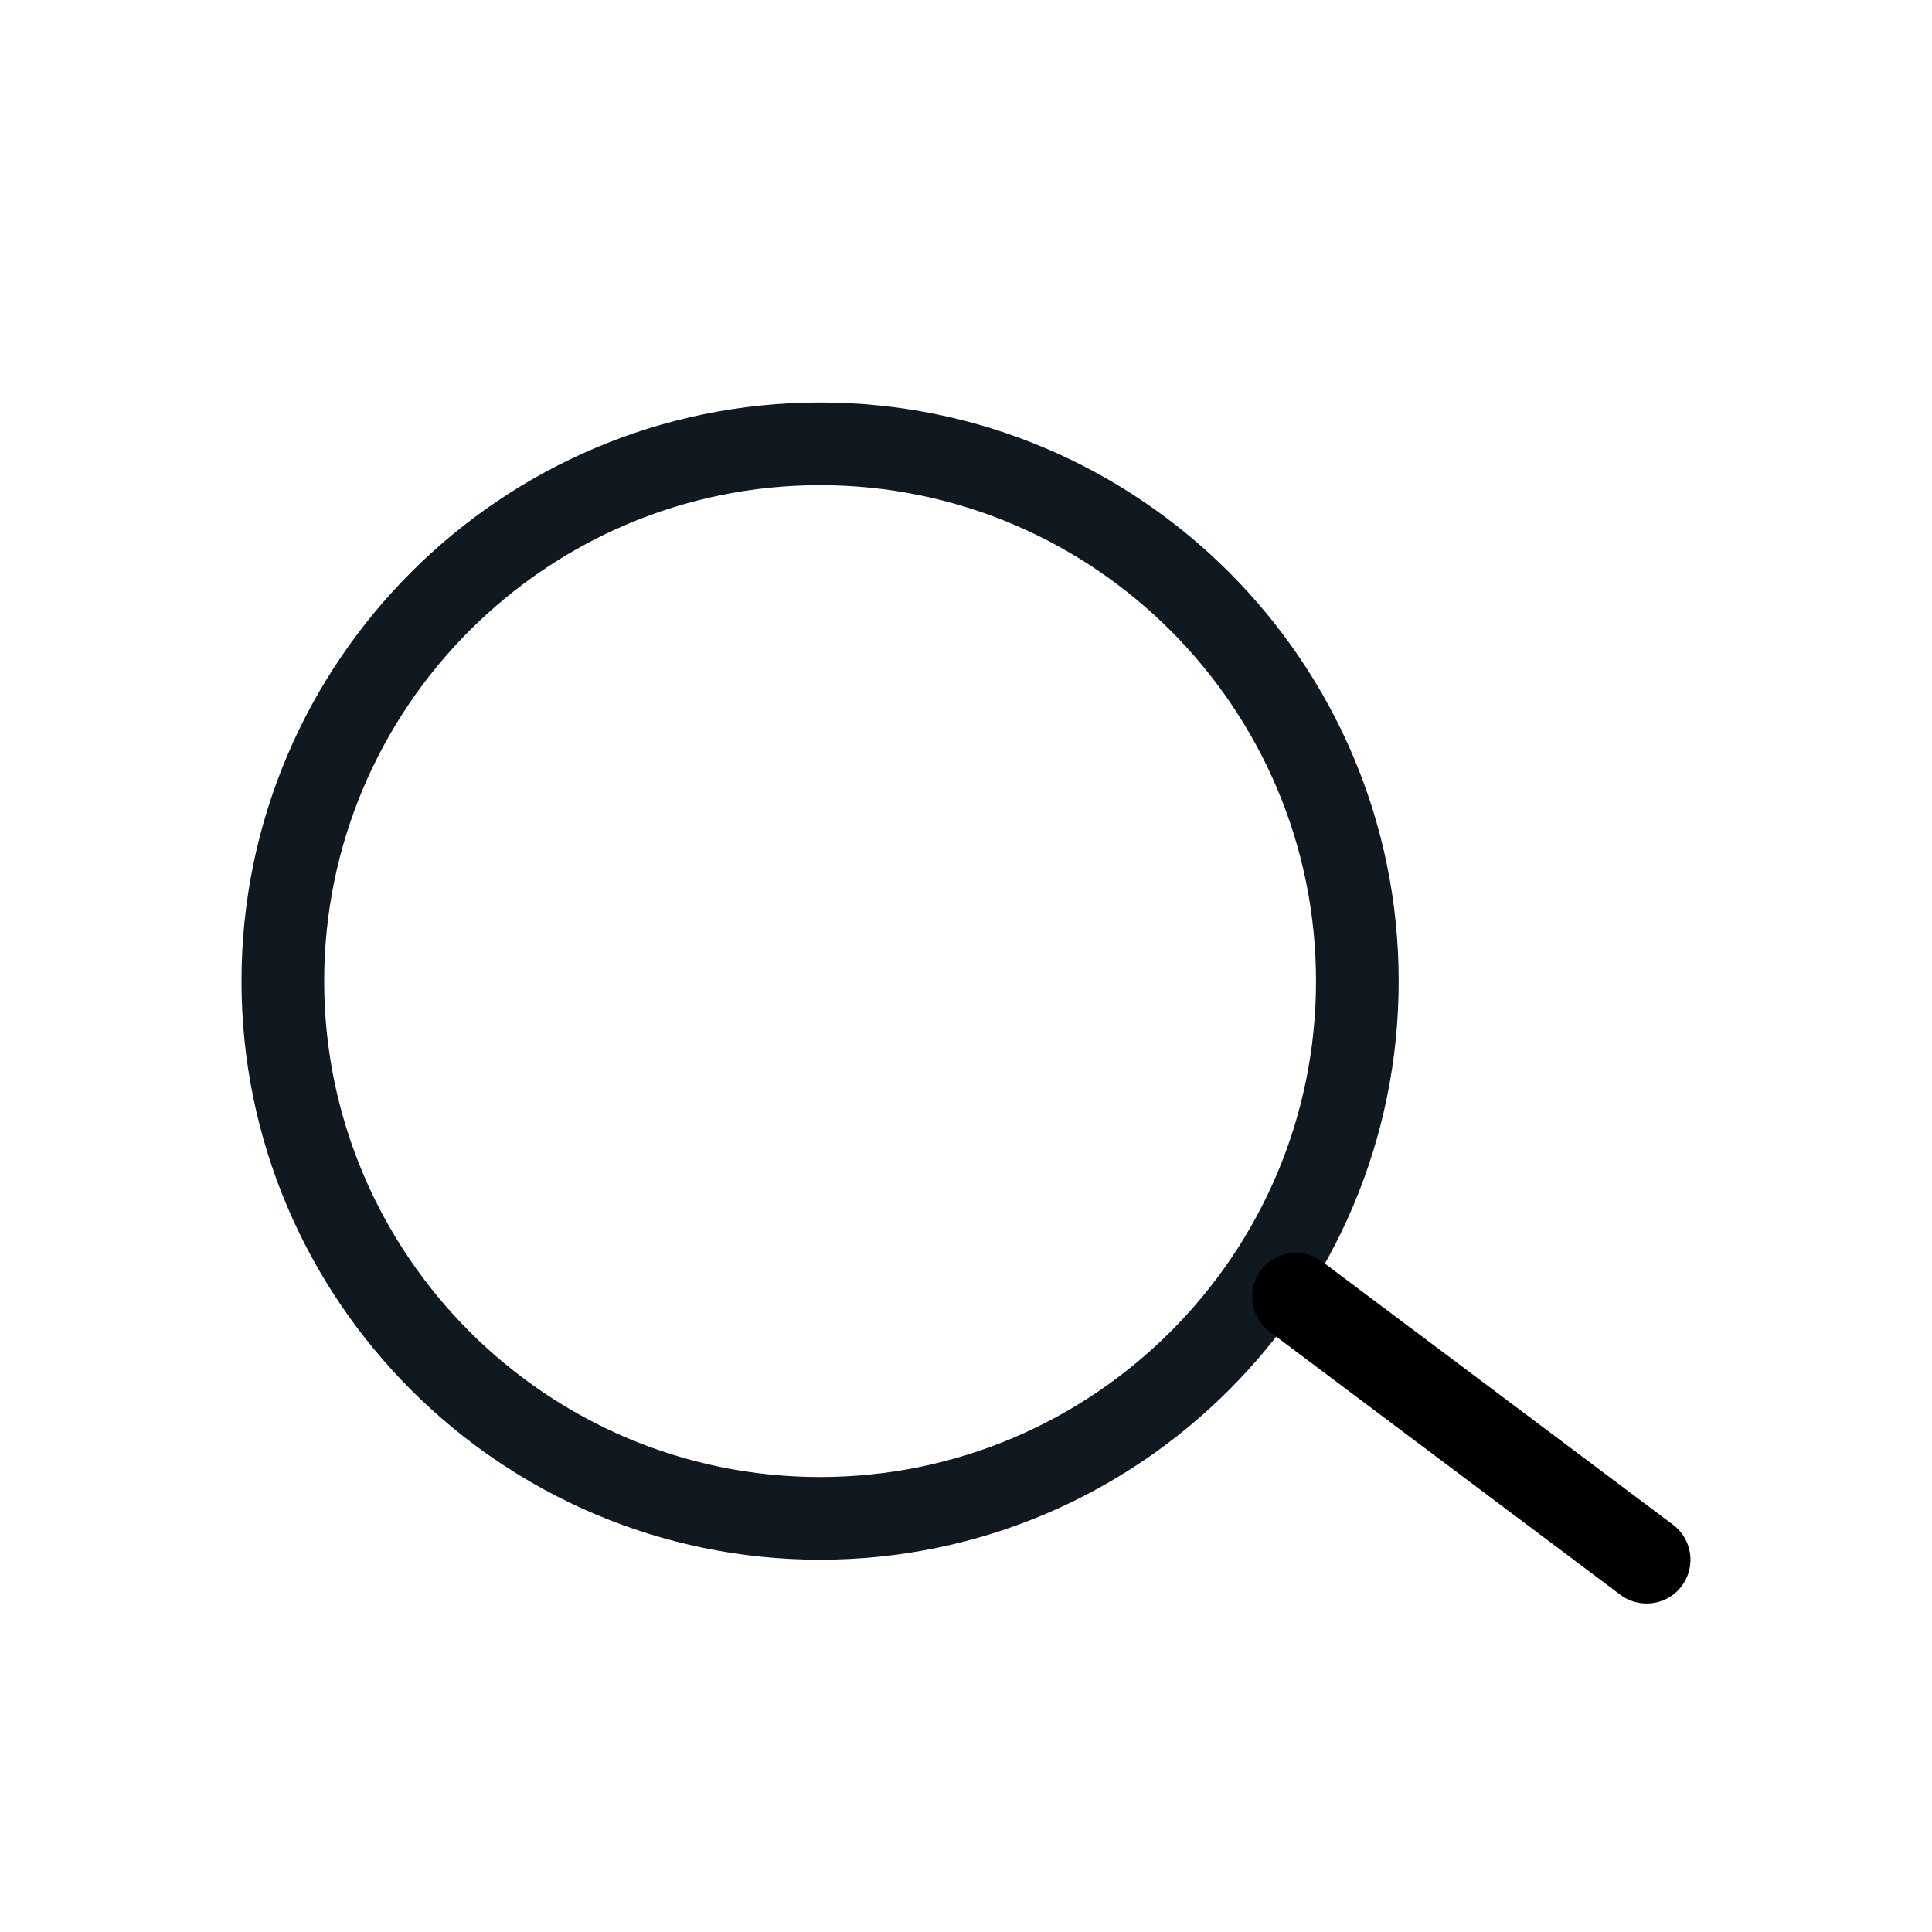
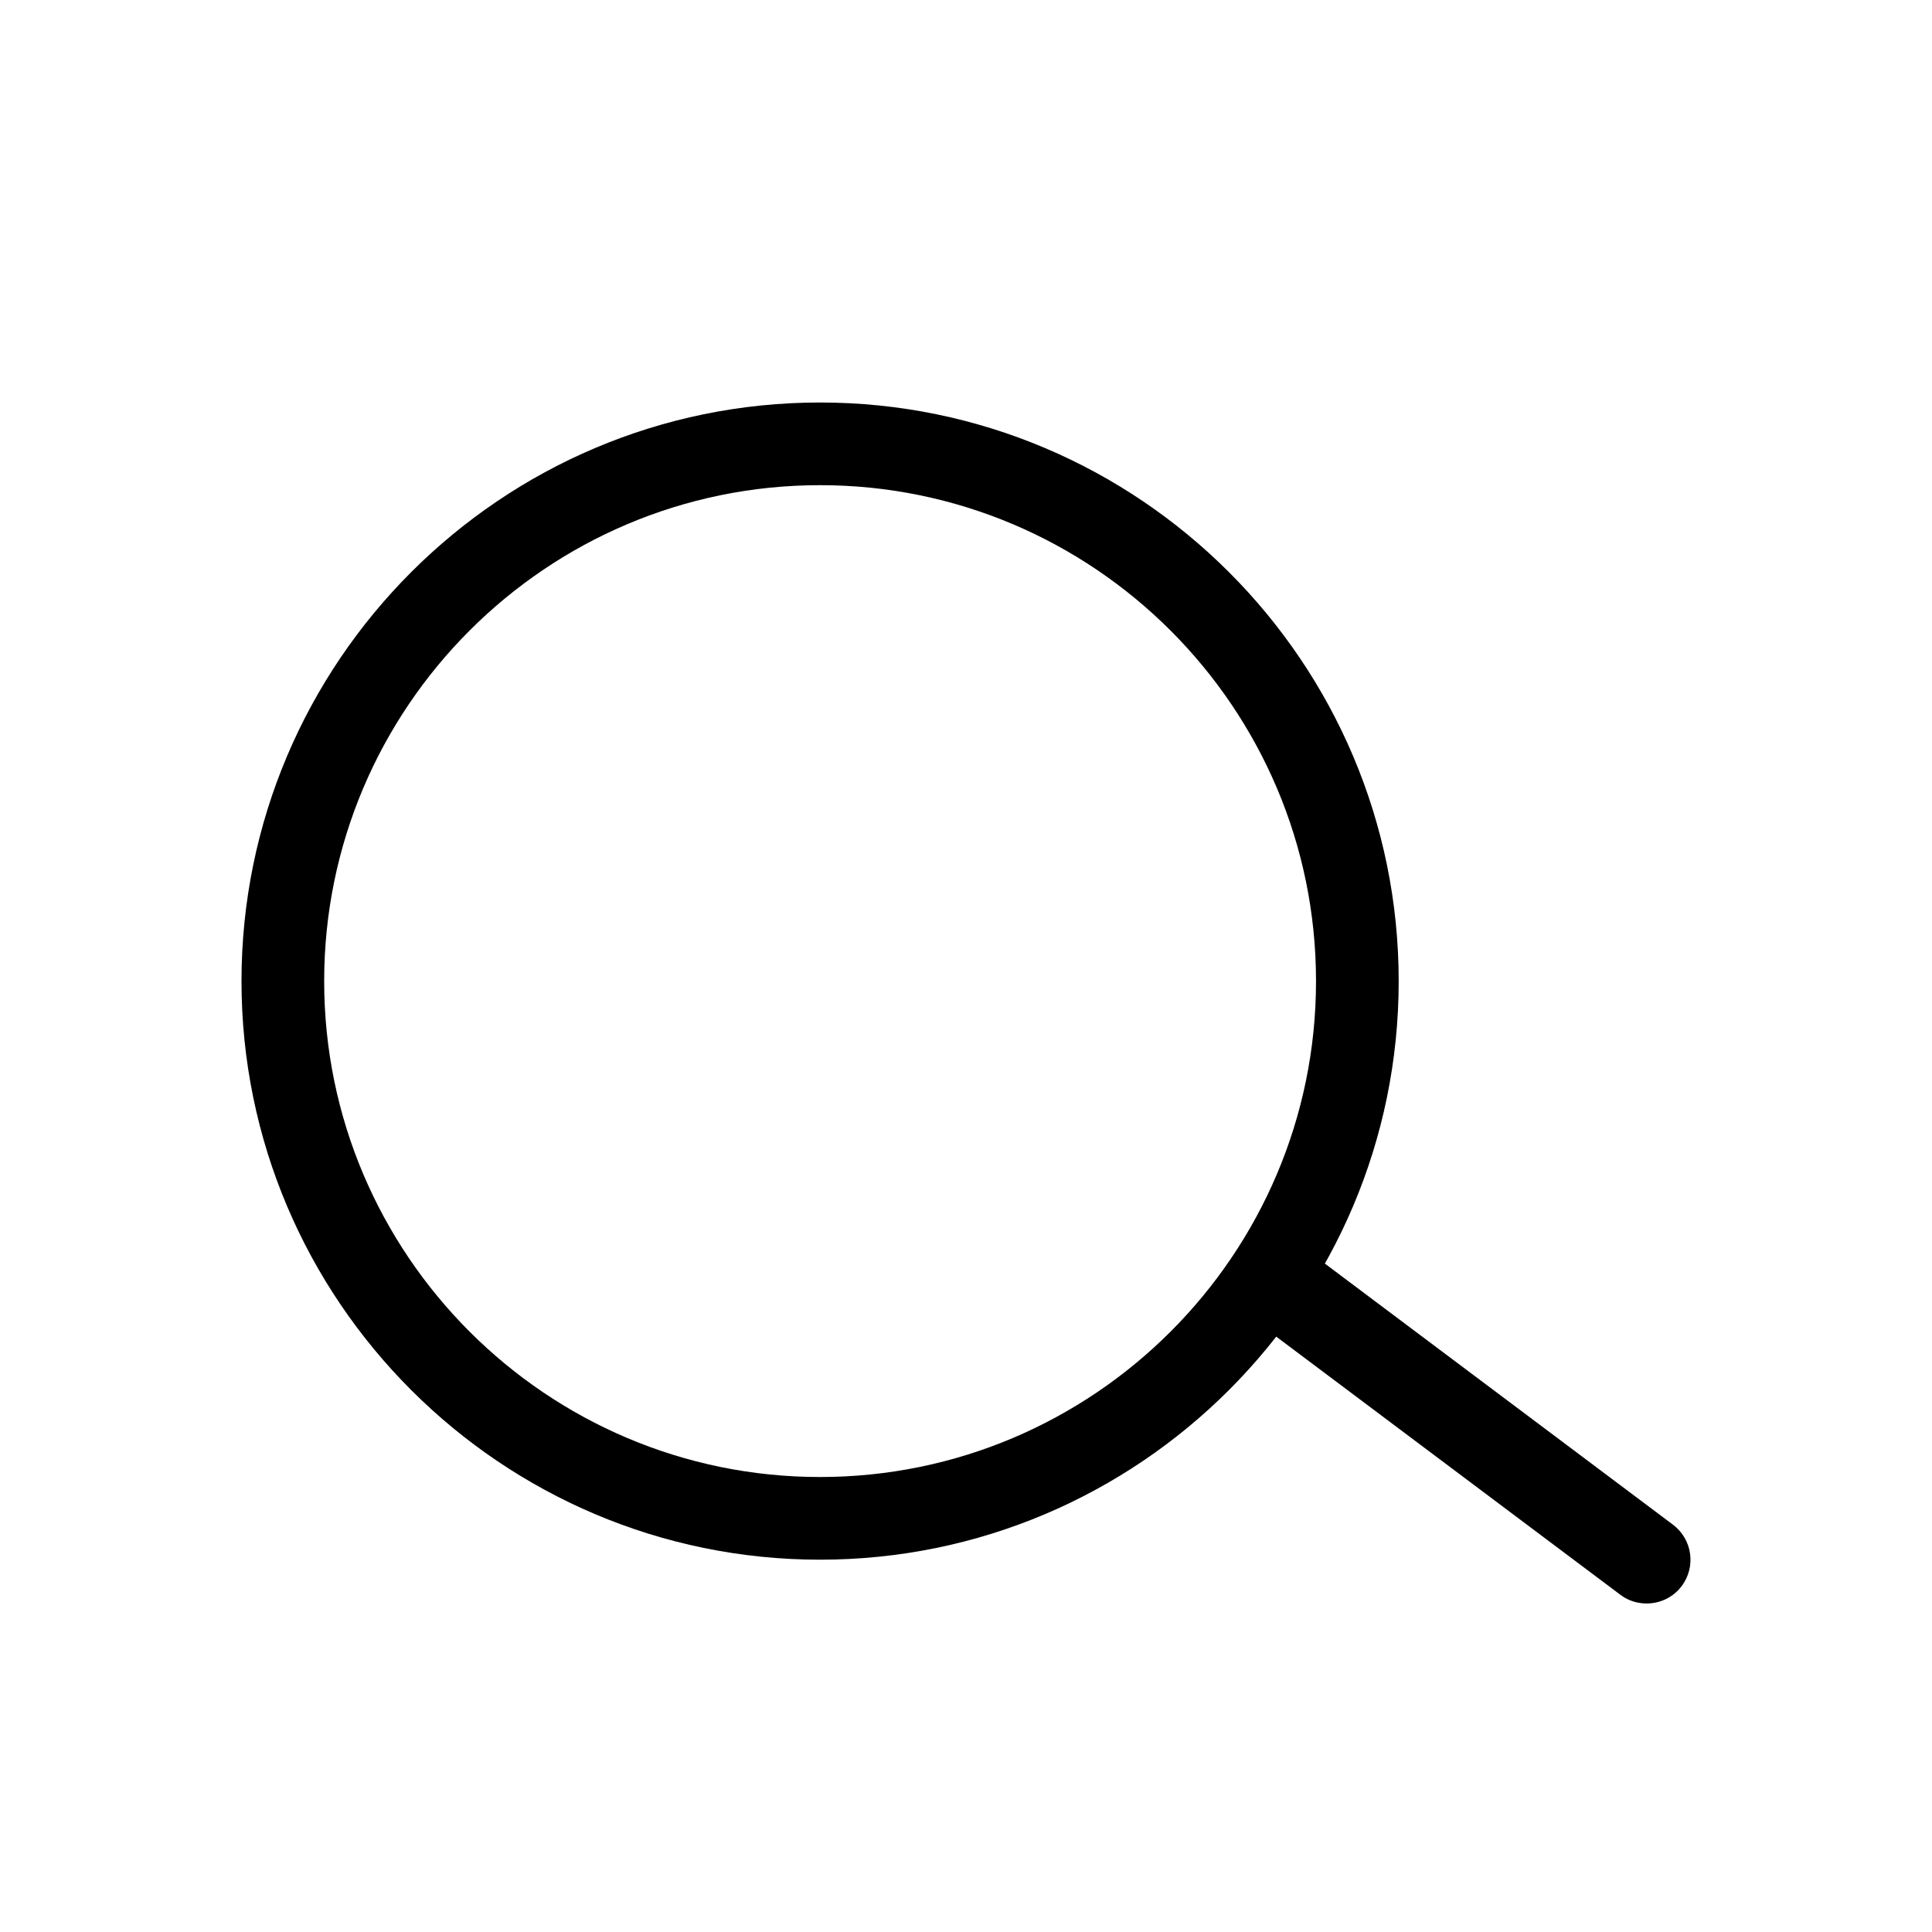
<svg xmlns="http://www.w3.org/2000/svg" width="24" height="24" viewBox="0 0 24 24" fill="none">
-   <path fill-rule="evenodd" clip-rule="evenodd" d="M10.186 6.027C6.79 6.027 4.027 8.79 4.027 12.188C4.027 15.585 6.79 18.348 10.186 18.348C13.584 18.348 16.348 15.585 16.348 12.188C16.348 8.79 13.584 6.027 10.186 6.027ZM10.187 19.375C6.224 19.375 3 16.15 3 12.188C3 8.225 6.224 5 10.187 5C14.15 5 17.375 8.225 17.375 12.188C17.375 16.15 14.15 19.375 10.187 19.375Z" fill="#101820" />
-   <path fill-rule="evenodd" clip-rule="evenodd" d="M20.455 19.919C20.341 19.919 20.226 19.885 20.129 19.811L15.771 16.542C15.531 16.362 15.483 16.021 15.663 15.78C15.844 15.539 16.185 15.491 16.425 15.672L20.782 18.94C21.023 19.121 21.071 19.462 20.891 19.702C20.784 19.845 20.621 19.919 20.455 19.919Z" fill="black" />
+   <path fill-rule="evenodd" clip-rule="evenodd" d="M10.187 6.027C6.79 6.027 4.027 8.79 4.027 12.188C4.027 15.585 6.79 18.348 10.187 18.348C13.584 18.348 16.348 15.585 16.348 12.188C16.348 8.79 13.584 6.027 10.187 6.027ZM10.187 19.375C6.224 19.375 3 16.15 3 12.188C3 8.225 6.224 5 10.187 5C14.15 5 17.375 8.225 17.375 12.188C17.375 16.15 14.15 19.375 10.187 19.375Z" fill="black" />
+   <path fill-rule="evenodd" clip-rule="evenodd" d="M20.455 19.919C20.341 19.919 20.226 19.885 20.129 19.811L15.771 16.542C15.531 16.362 15.483 16.021 15.663 15.78C15.844 15.539 16.185 15.491 16.425 15.672L20.782 18.94C21.023 19.121 21.071 19.462 20.891 19.702C20.784 19.845 20.621 19.919 20.455 19.919" fill="black" />
</svg>
